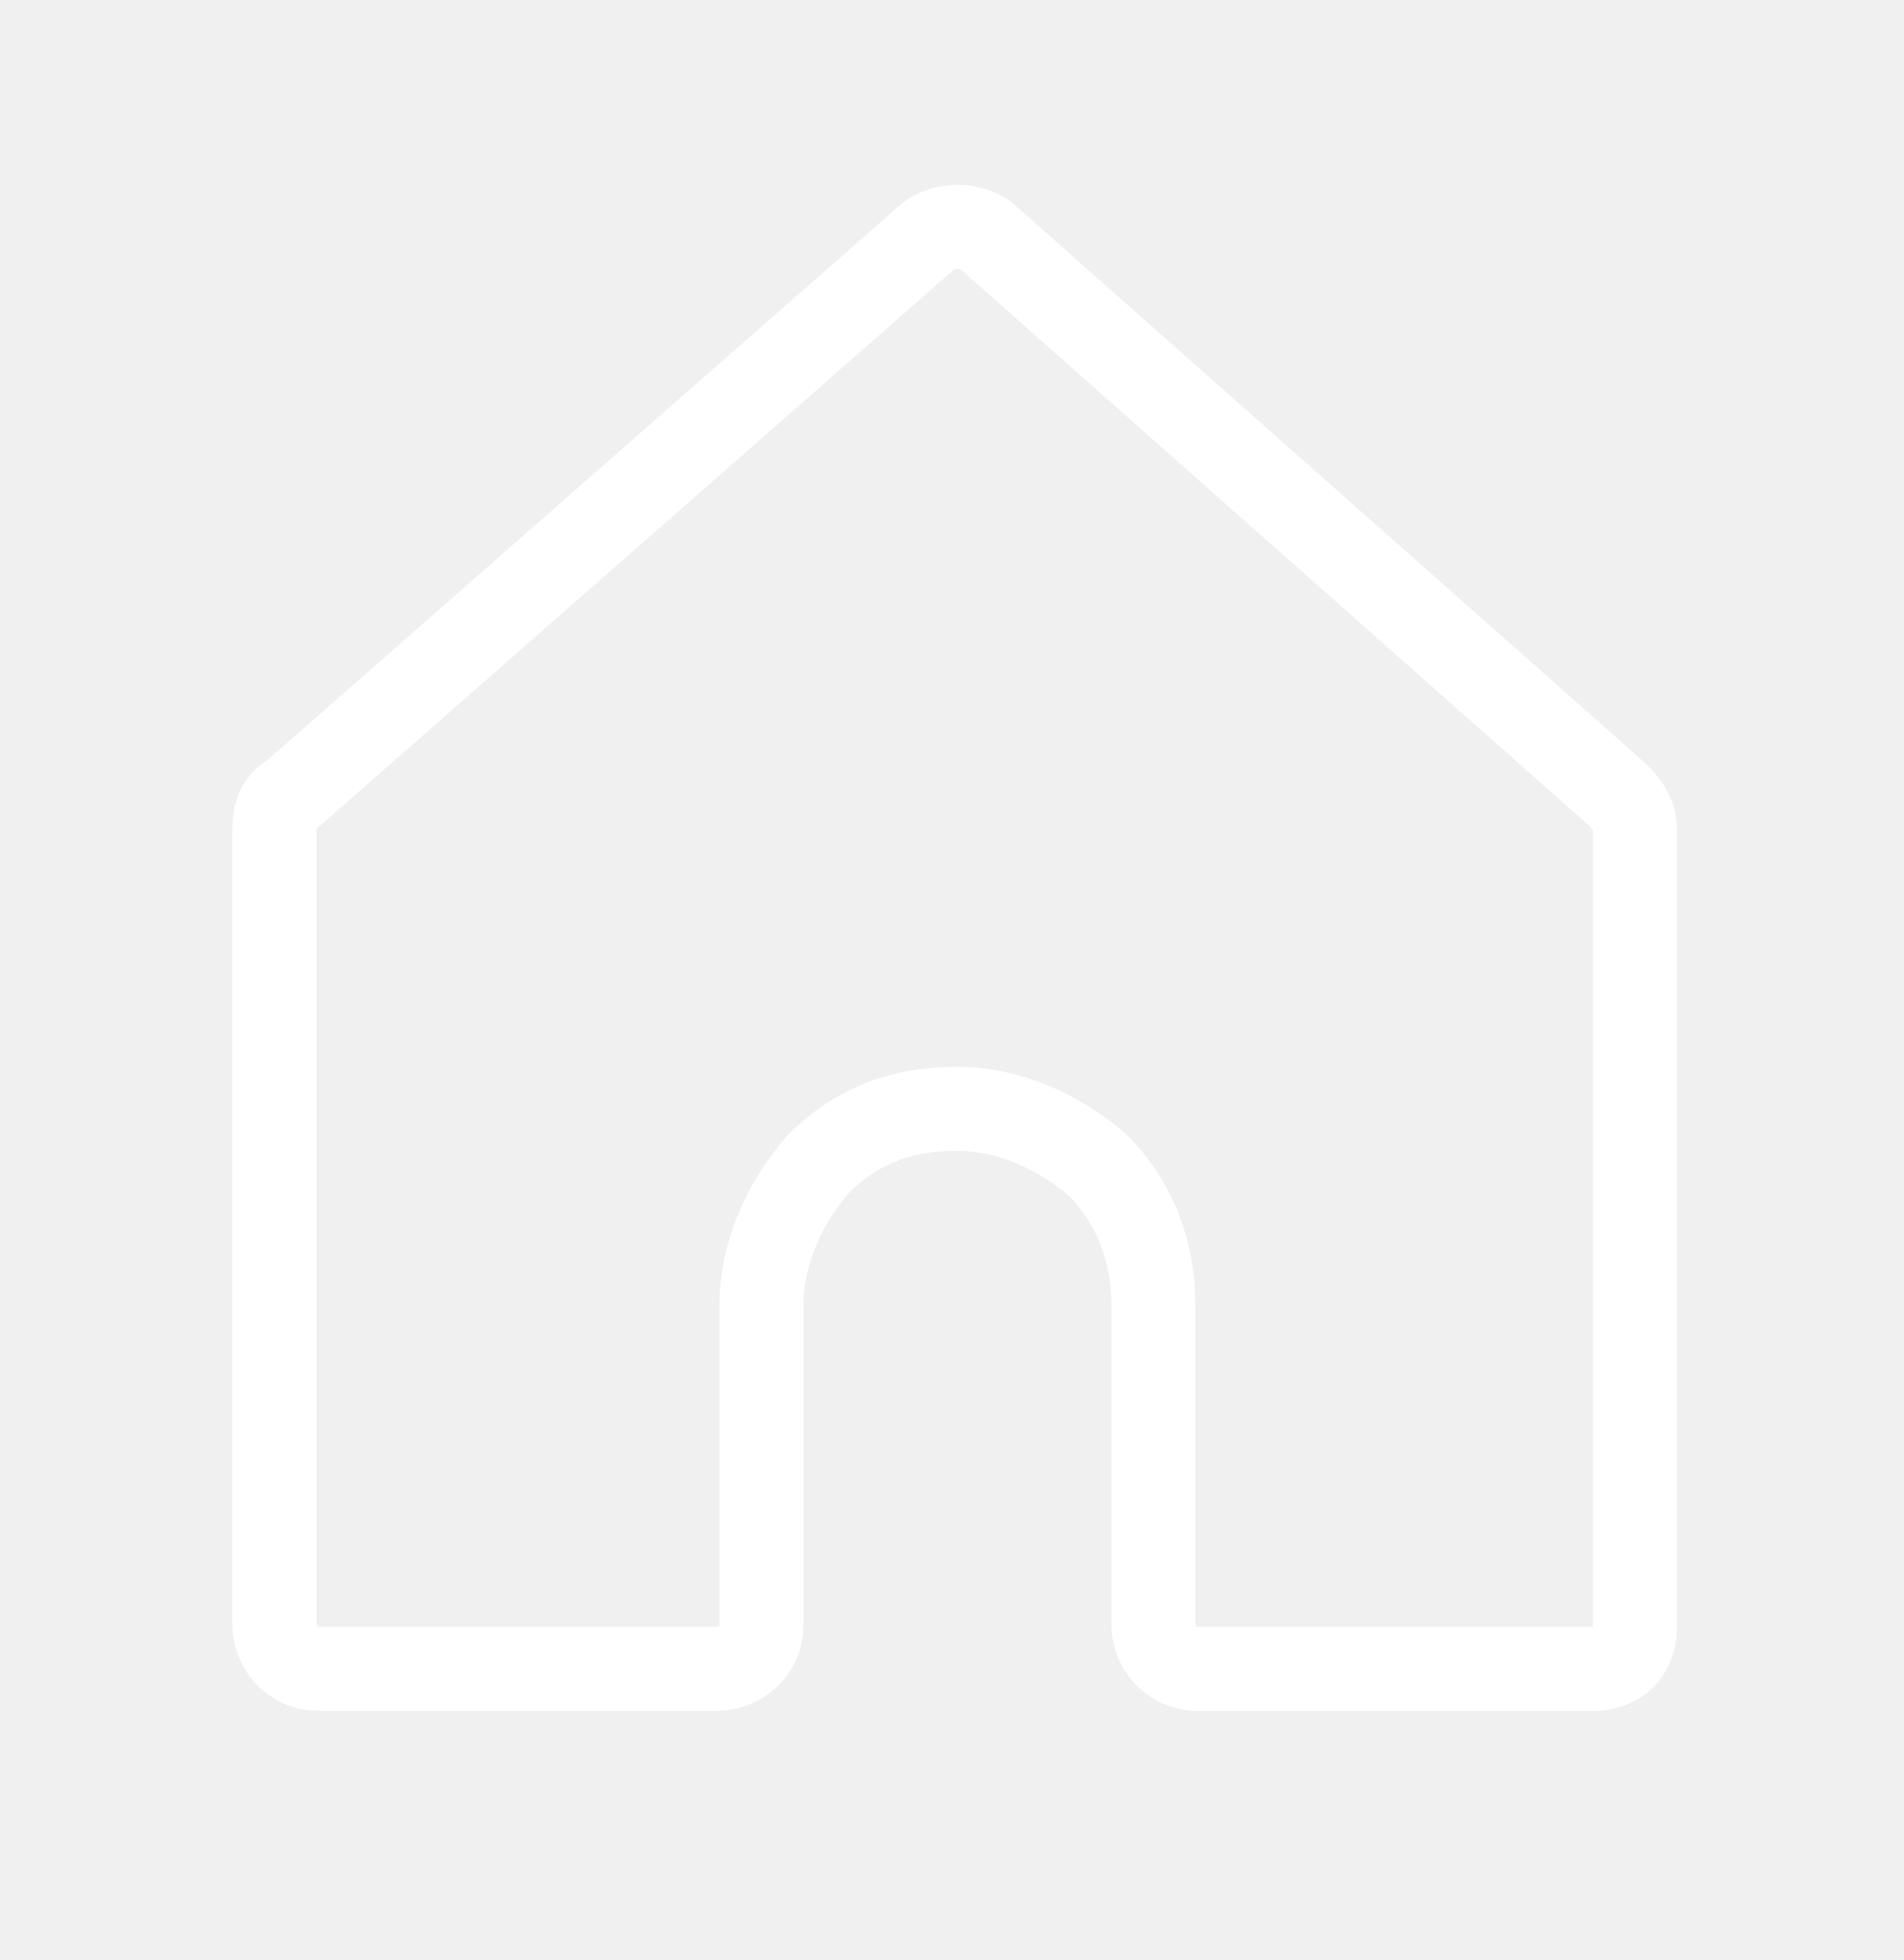
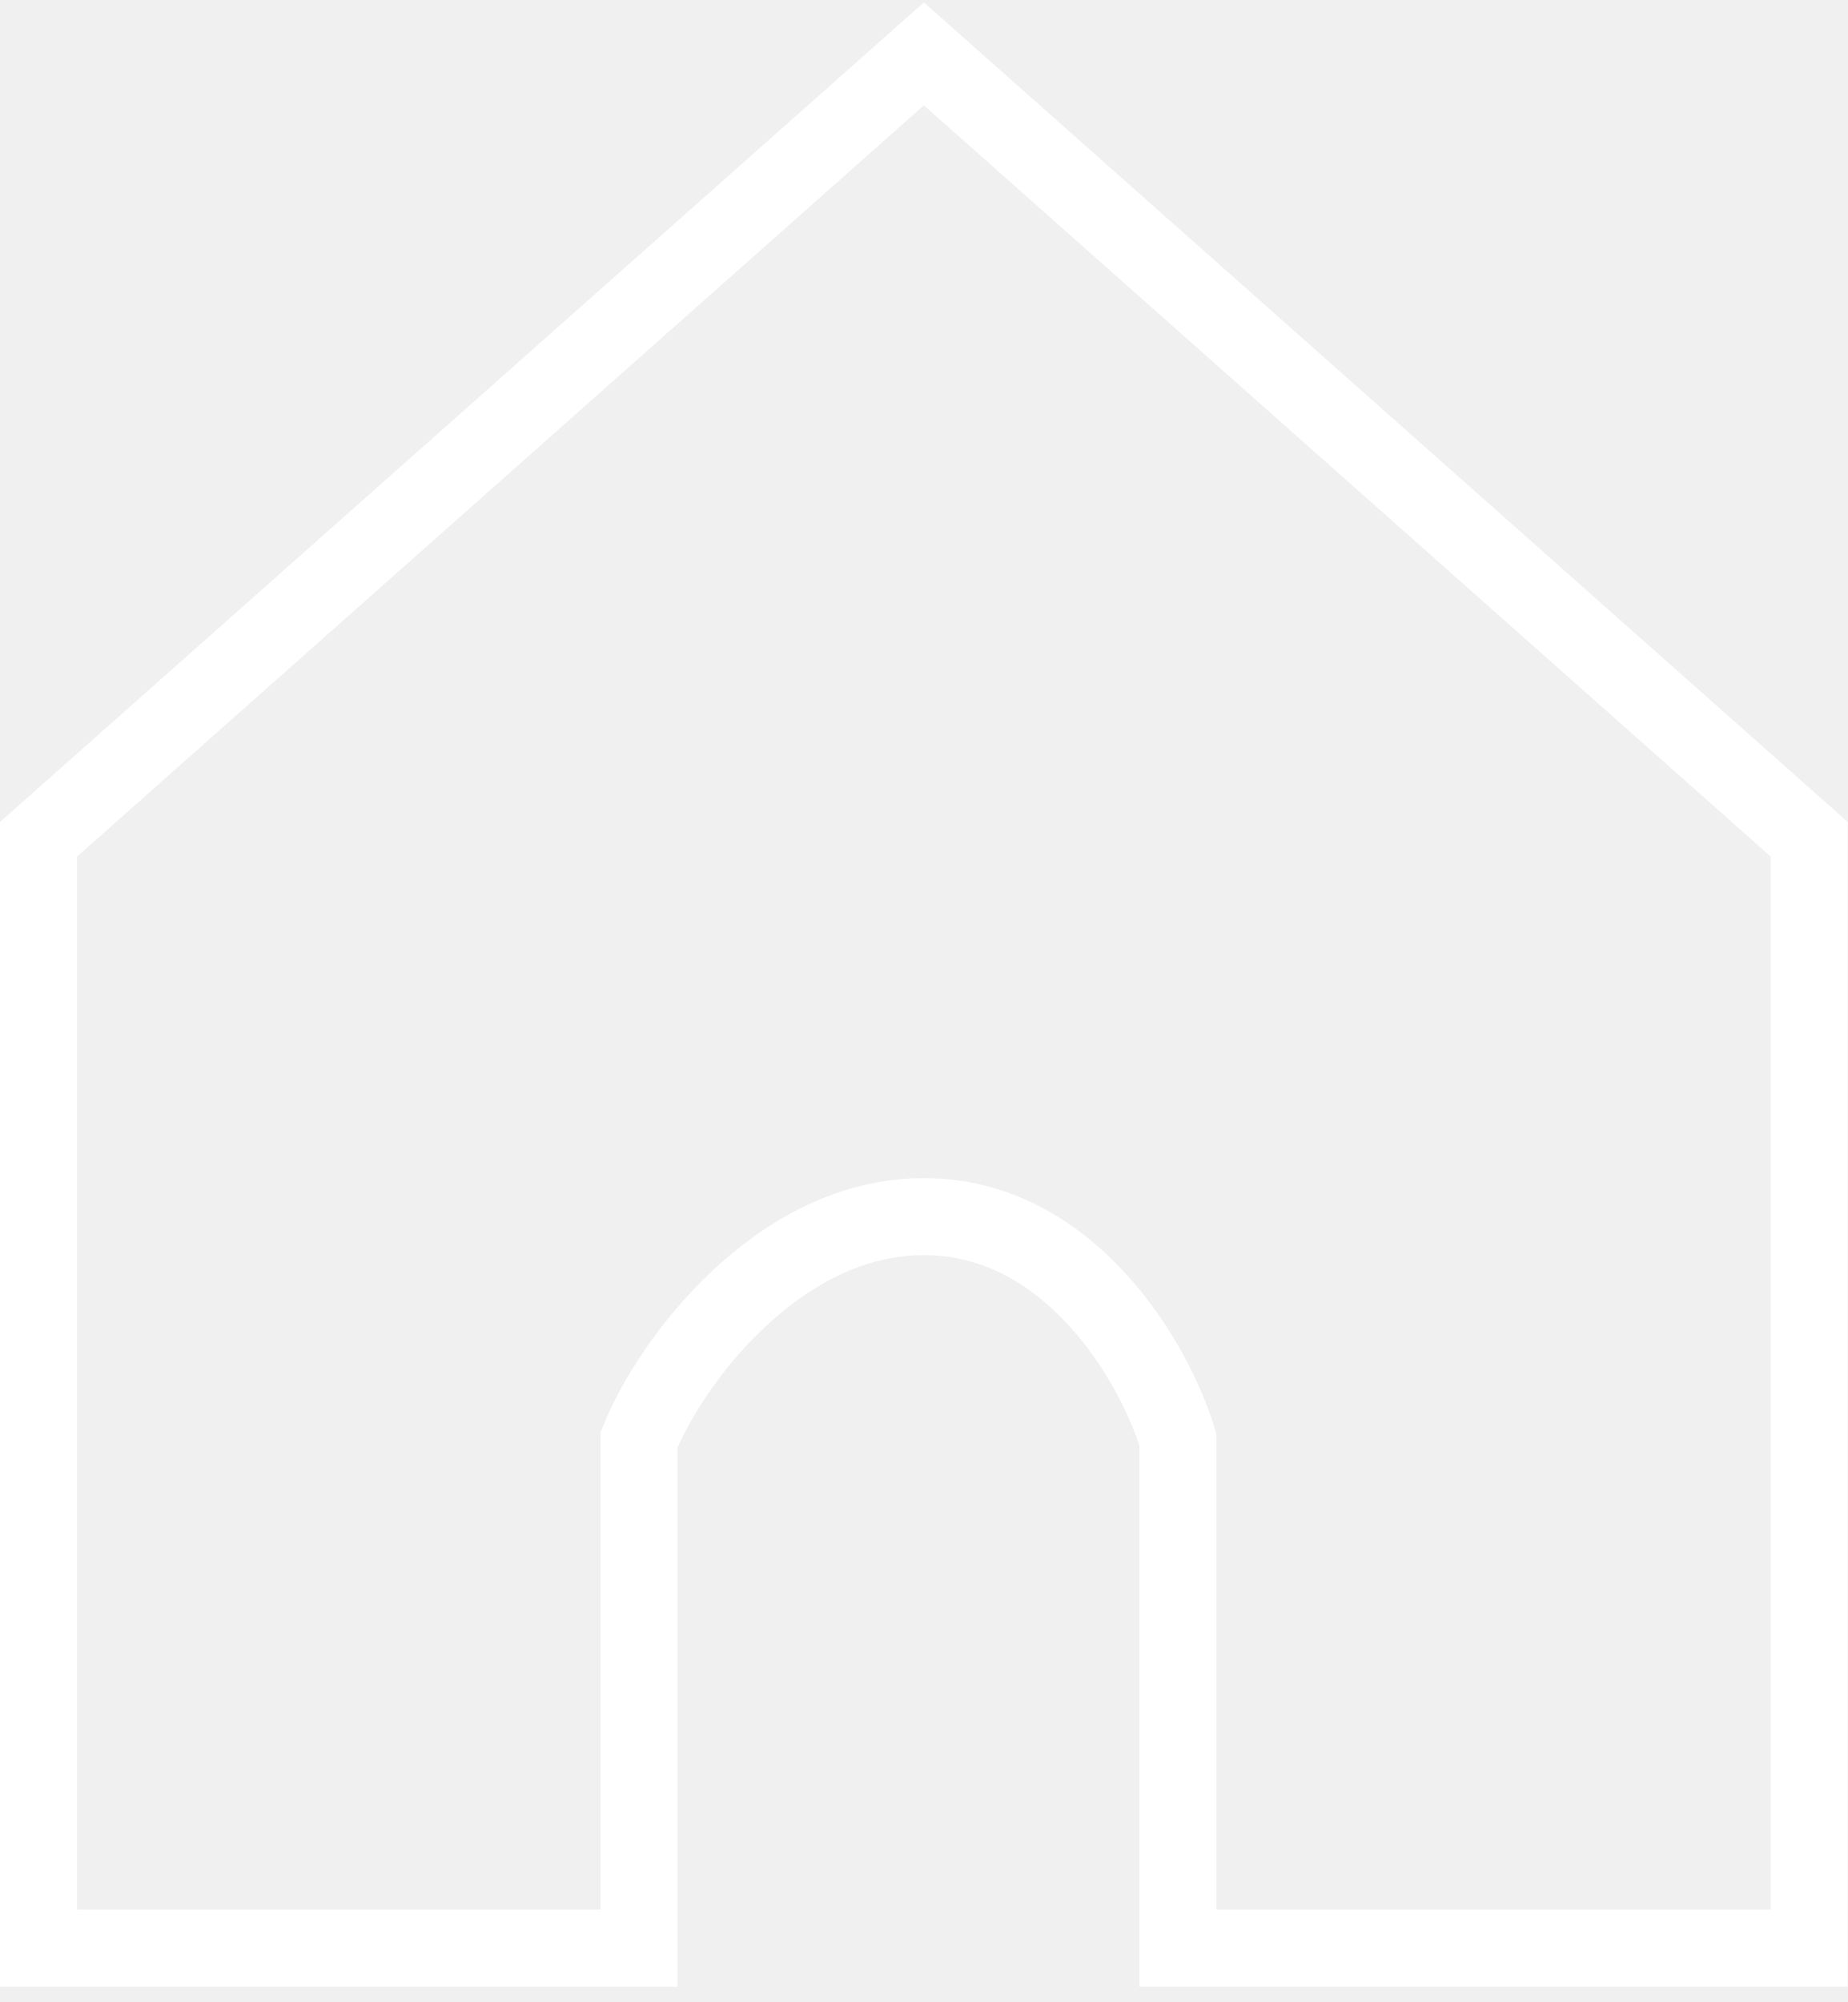
- <svg xmlns="http://www.w3.org/2000/svg" version="1.1" id="Layer_1" x="0px" y="0px" viewBox="0 0 34 35" style="enable-background:new 0 0 34 35;" xml:space="preserve">
+ <svg xmlns="http://www.w3.org/2000/svg" version="1.1" id="Layer_1" x="0px" y="0px" viewBox="0 0 24 26" style="enable-background:new 0 0 24 26;" xml:space="preserve">
  <style type="text/css">
- 	.st0{fill:none;stroke:#FFFFFF;stroke-width:1.5;stroke-linecap:round;stroke-linejoin:round;}
+ 	.st0{fill:none;stroke:#FFFFFF;stroke-miterlimit:10;}
</style>
-   <path class="st0" d="M5.2,14.2c-0.2,0.1-0.3,0.3-0.3,0.6V29c0,0.4,0.3,0.8,0.8,0.8h7.1c0.4,0,0.8-0.3,0.8-0.8v-5.7  c0-0.9,0.4-1.8,1-2.5c0.7-0.7,1.5-1,2.5-1c0.9,0,1.8,0.4,2.5,1c0.7,0.7,1,1.6,1,2.5V29c0,0.4,0.3,0.8,0.8,0.8h7.1  c0.2,0,0.4-0.1,0.5-0.2c0.1-0.1,0.2-0.3,0.2-0.5V14.8c0-0.2-0.1-0.4-0.3-0.6l-11.3-10c-0.3-0.2-0.7-0.2-1,0L5.2,14.2z" />
+   <path class="st0" d="M8.3,25.3H0.5V10.9L12,0.7l11.5,10.2v14.4h-8.2v-6.6c-0.3-1-1.4-2.9-3.3-2.9s-3.3,1.9-3.7,2.9V25.3z" />
</svg>
